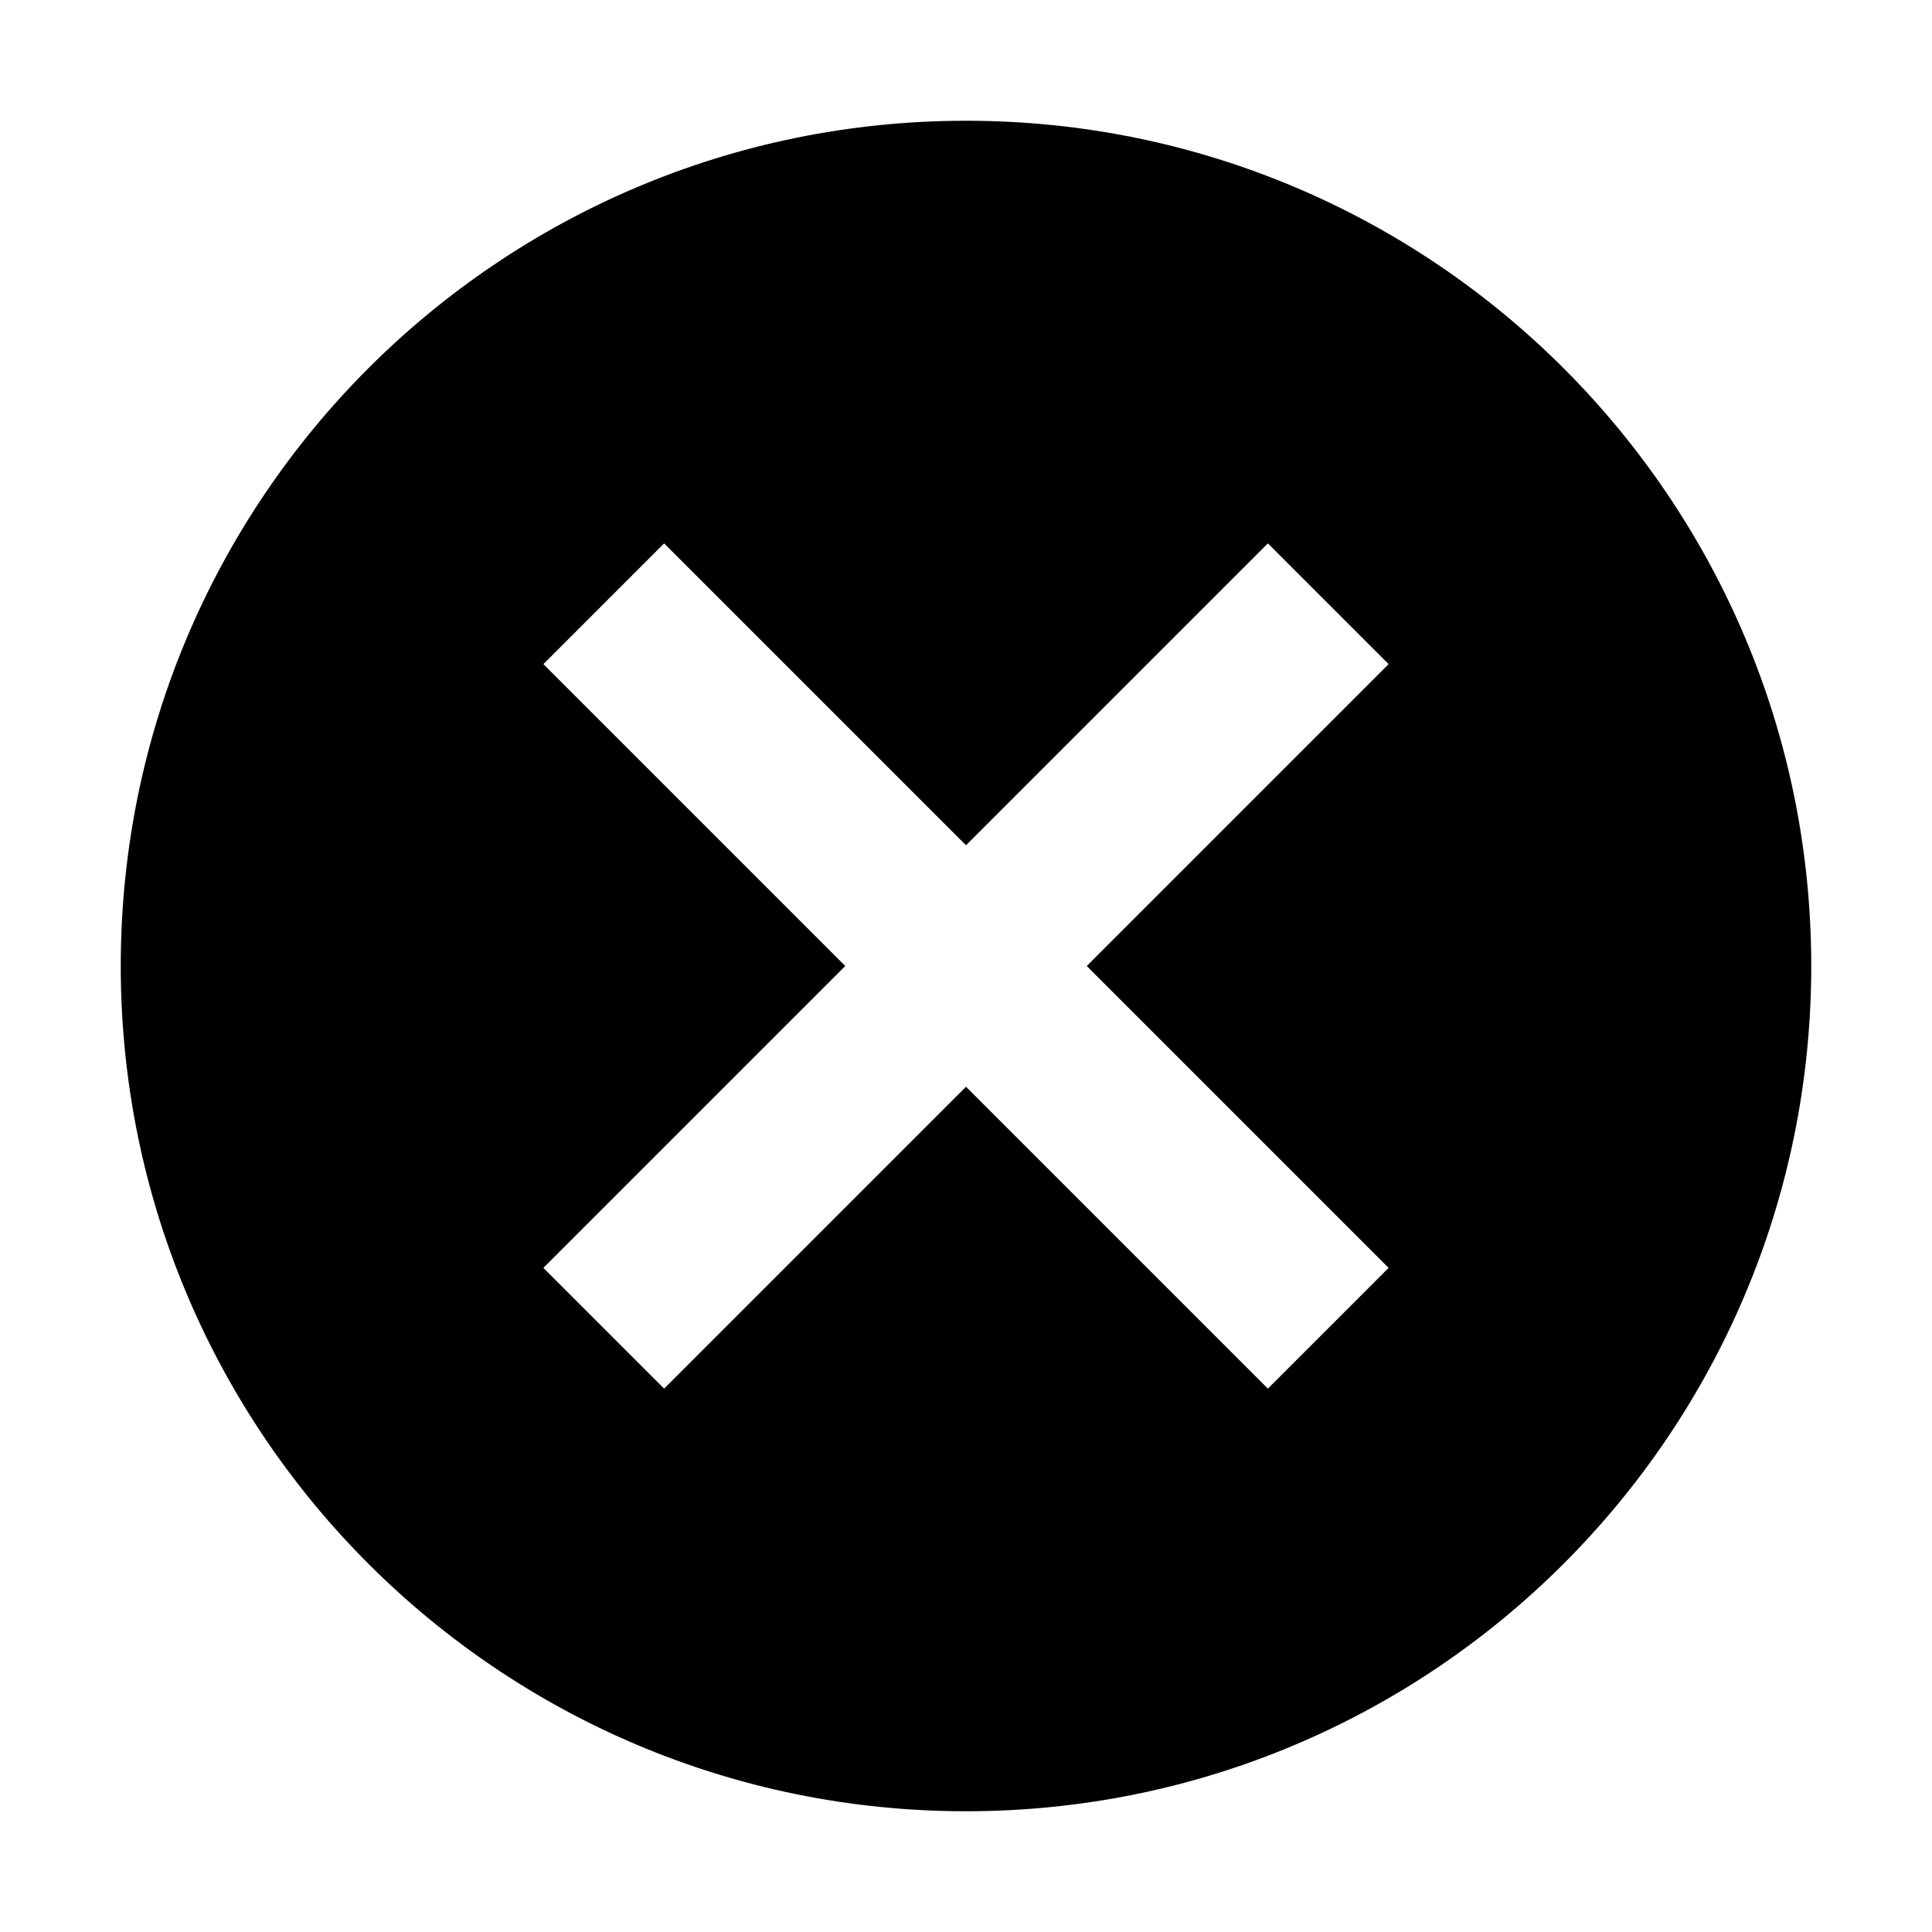
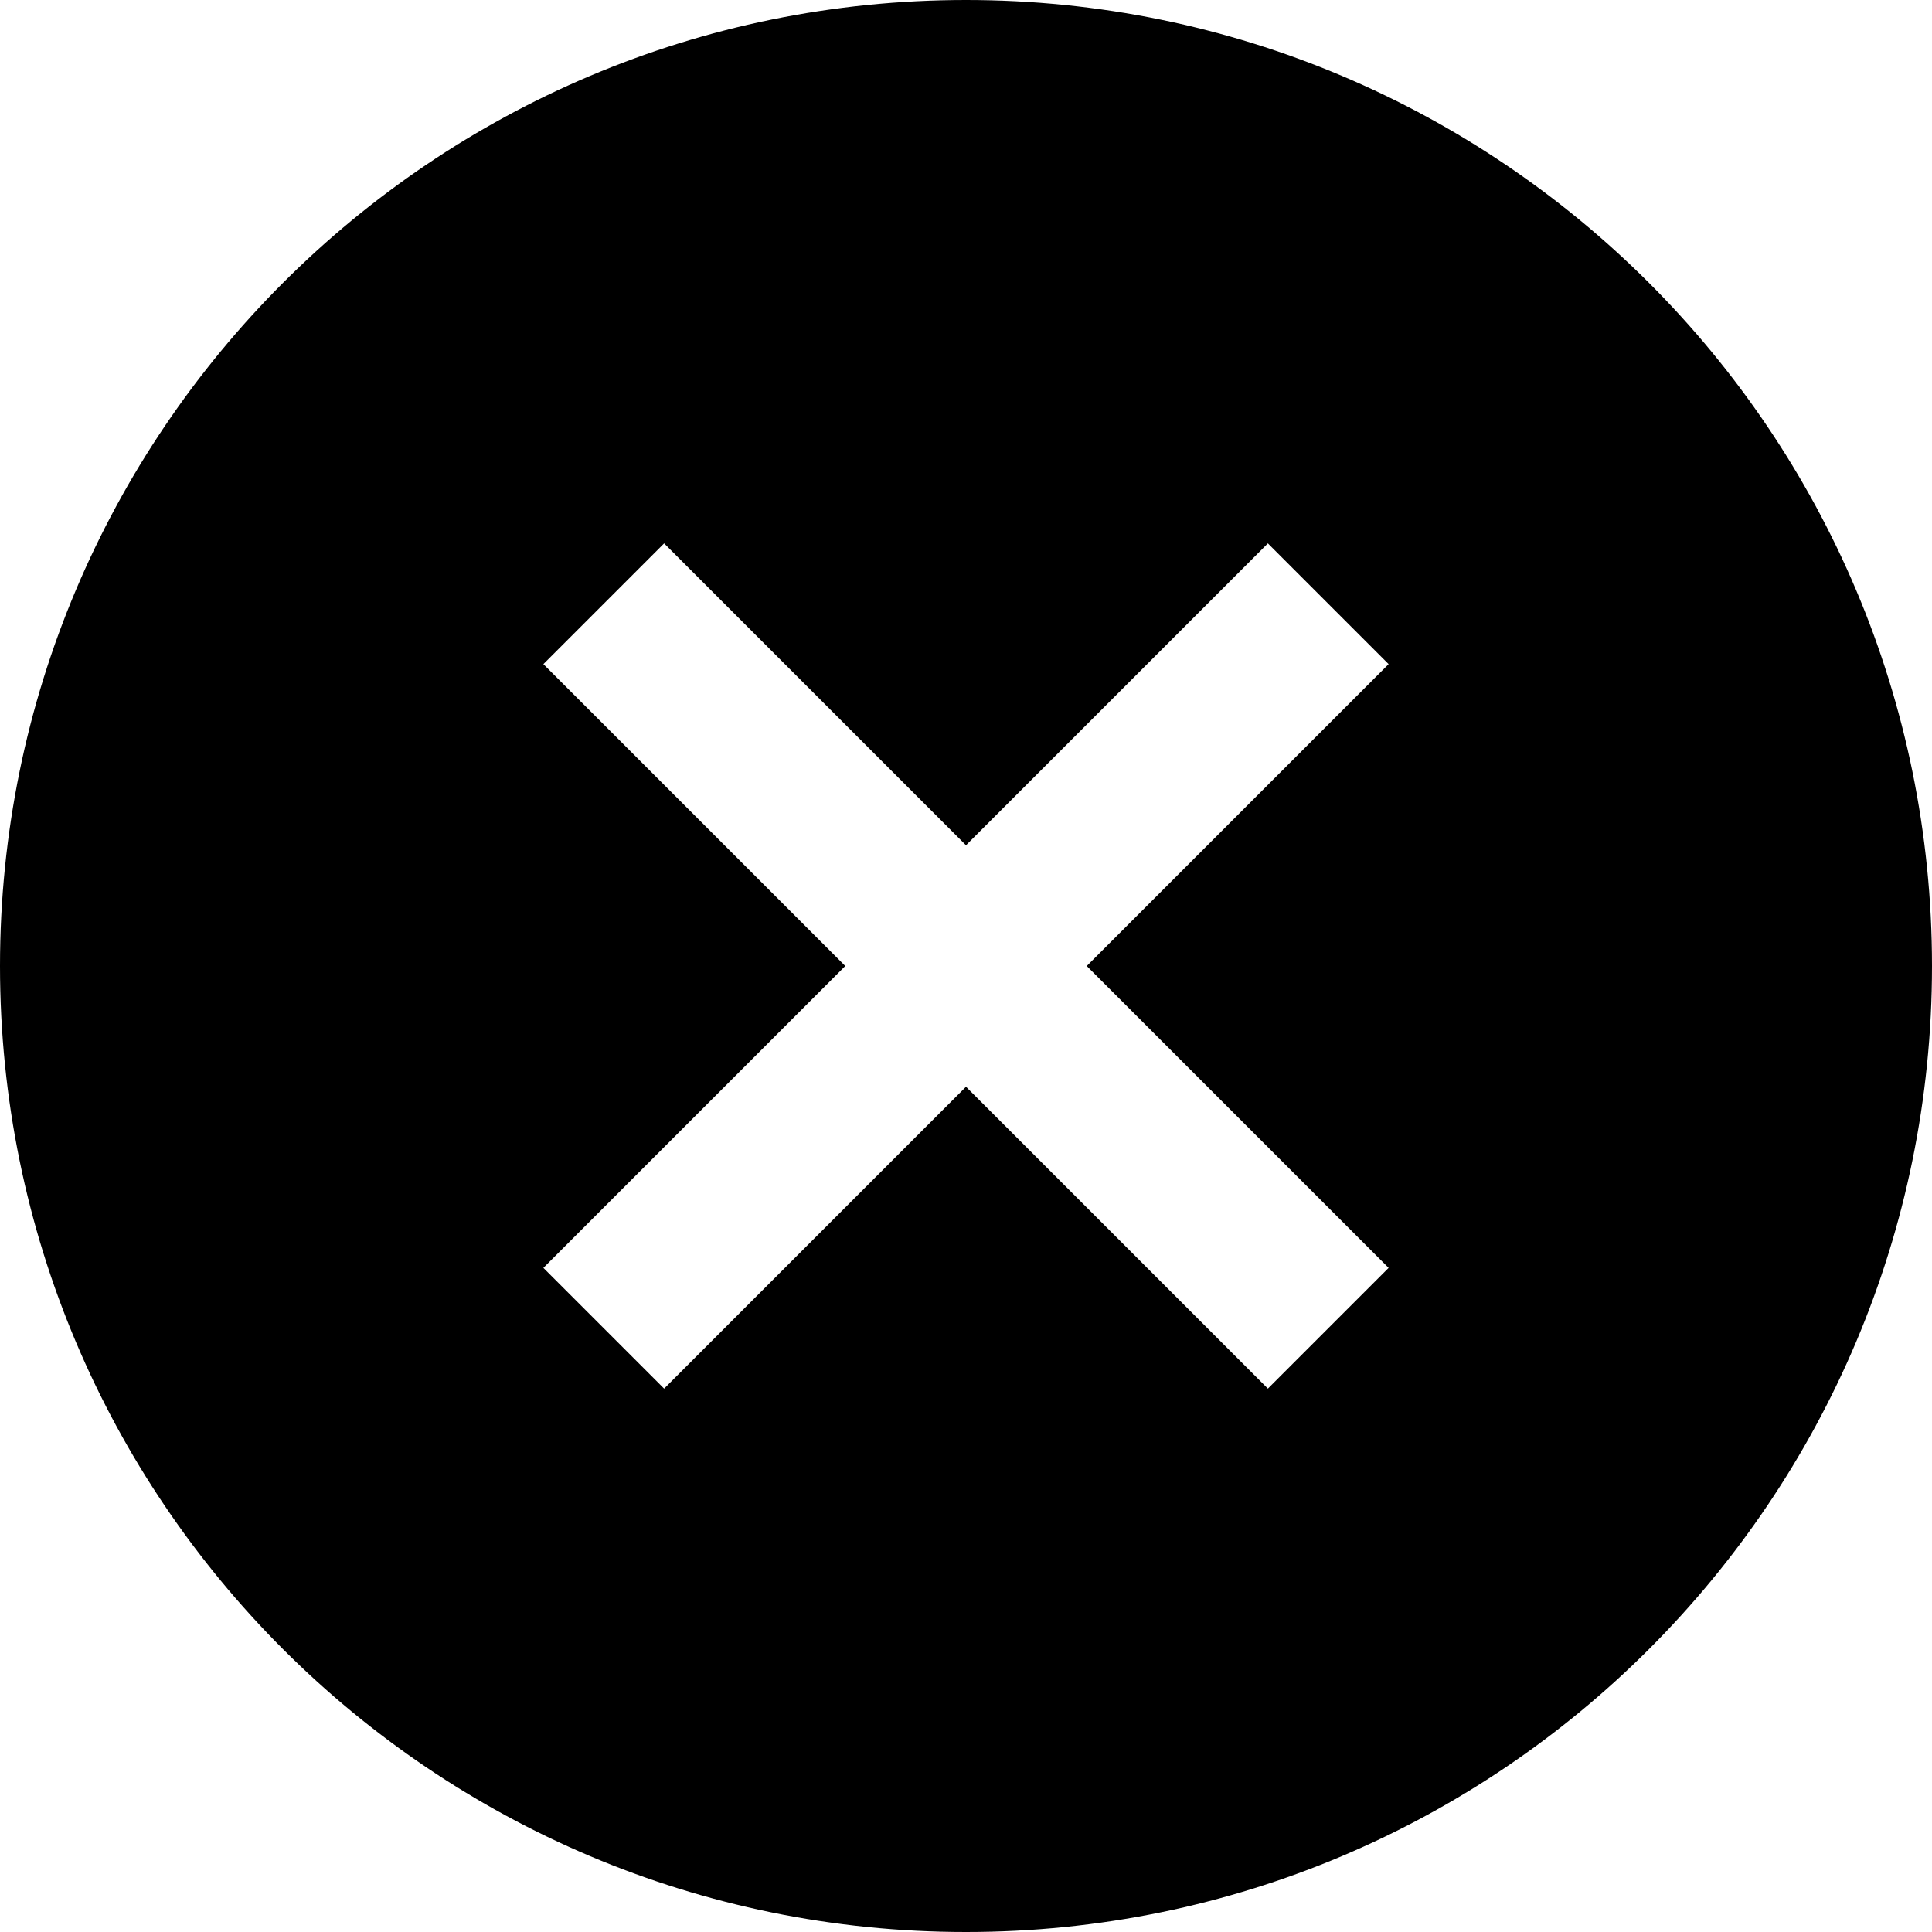
<svg xmlns="http://www.w3.org/2000/svg" width="16" height="16" viewBox="0 0 16 16">
-   <path d="M8 15A7 7 0 1 0 8 1a7 7 0 0 0 0 14zm-2.5-3.5l-1-1L7 8 4.5 5.5l1-1L8 7l2.5-2.5 1 1L9 8l2.5 2.5-1 1L8 9l-2.5 2.5z" fill-rule="evenodd" />
+   <path d="M8 16A8 8 0 1 1 8 0a8 8 0 0 1 0 16zm-2.5-4.5L8 9l2.5 2.5 1-1L9 8l2.5-2.5-1-1L8 7 5.5 4.5l-1 1L7 8l-2.5 2.5 1 1z" fill-rule="evenodd" />
</svg>
